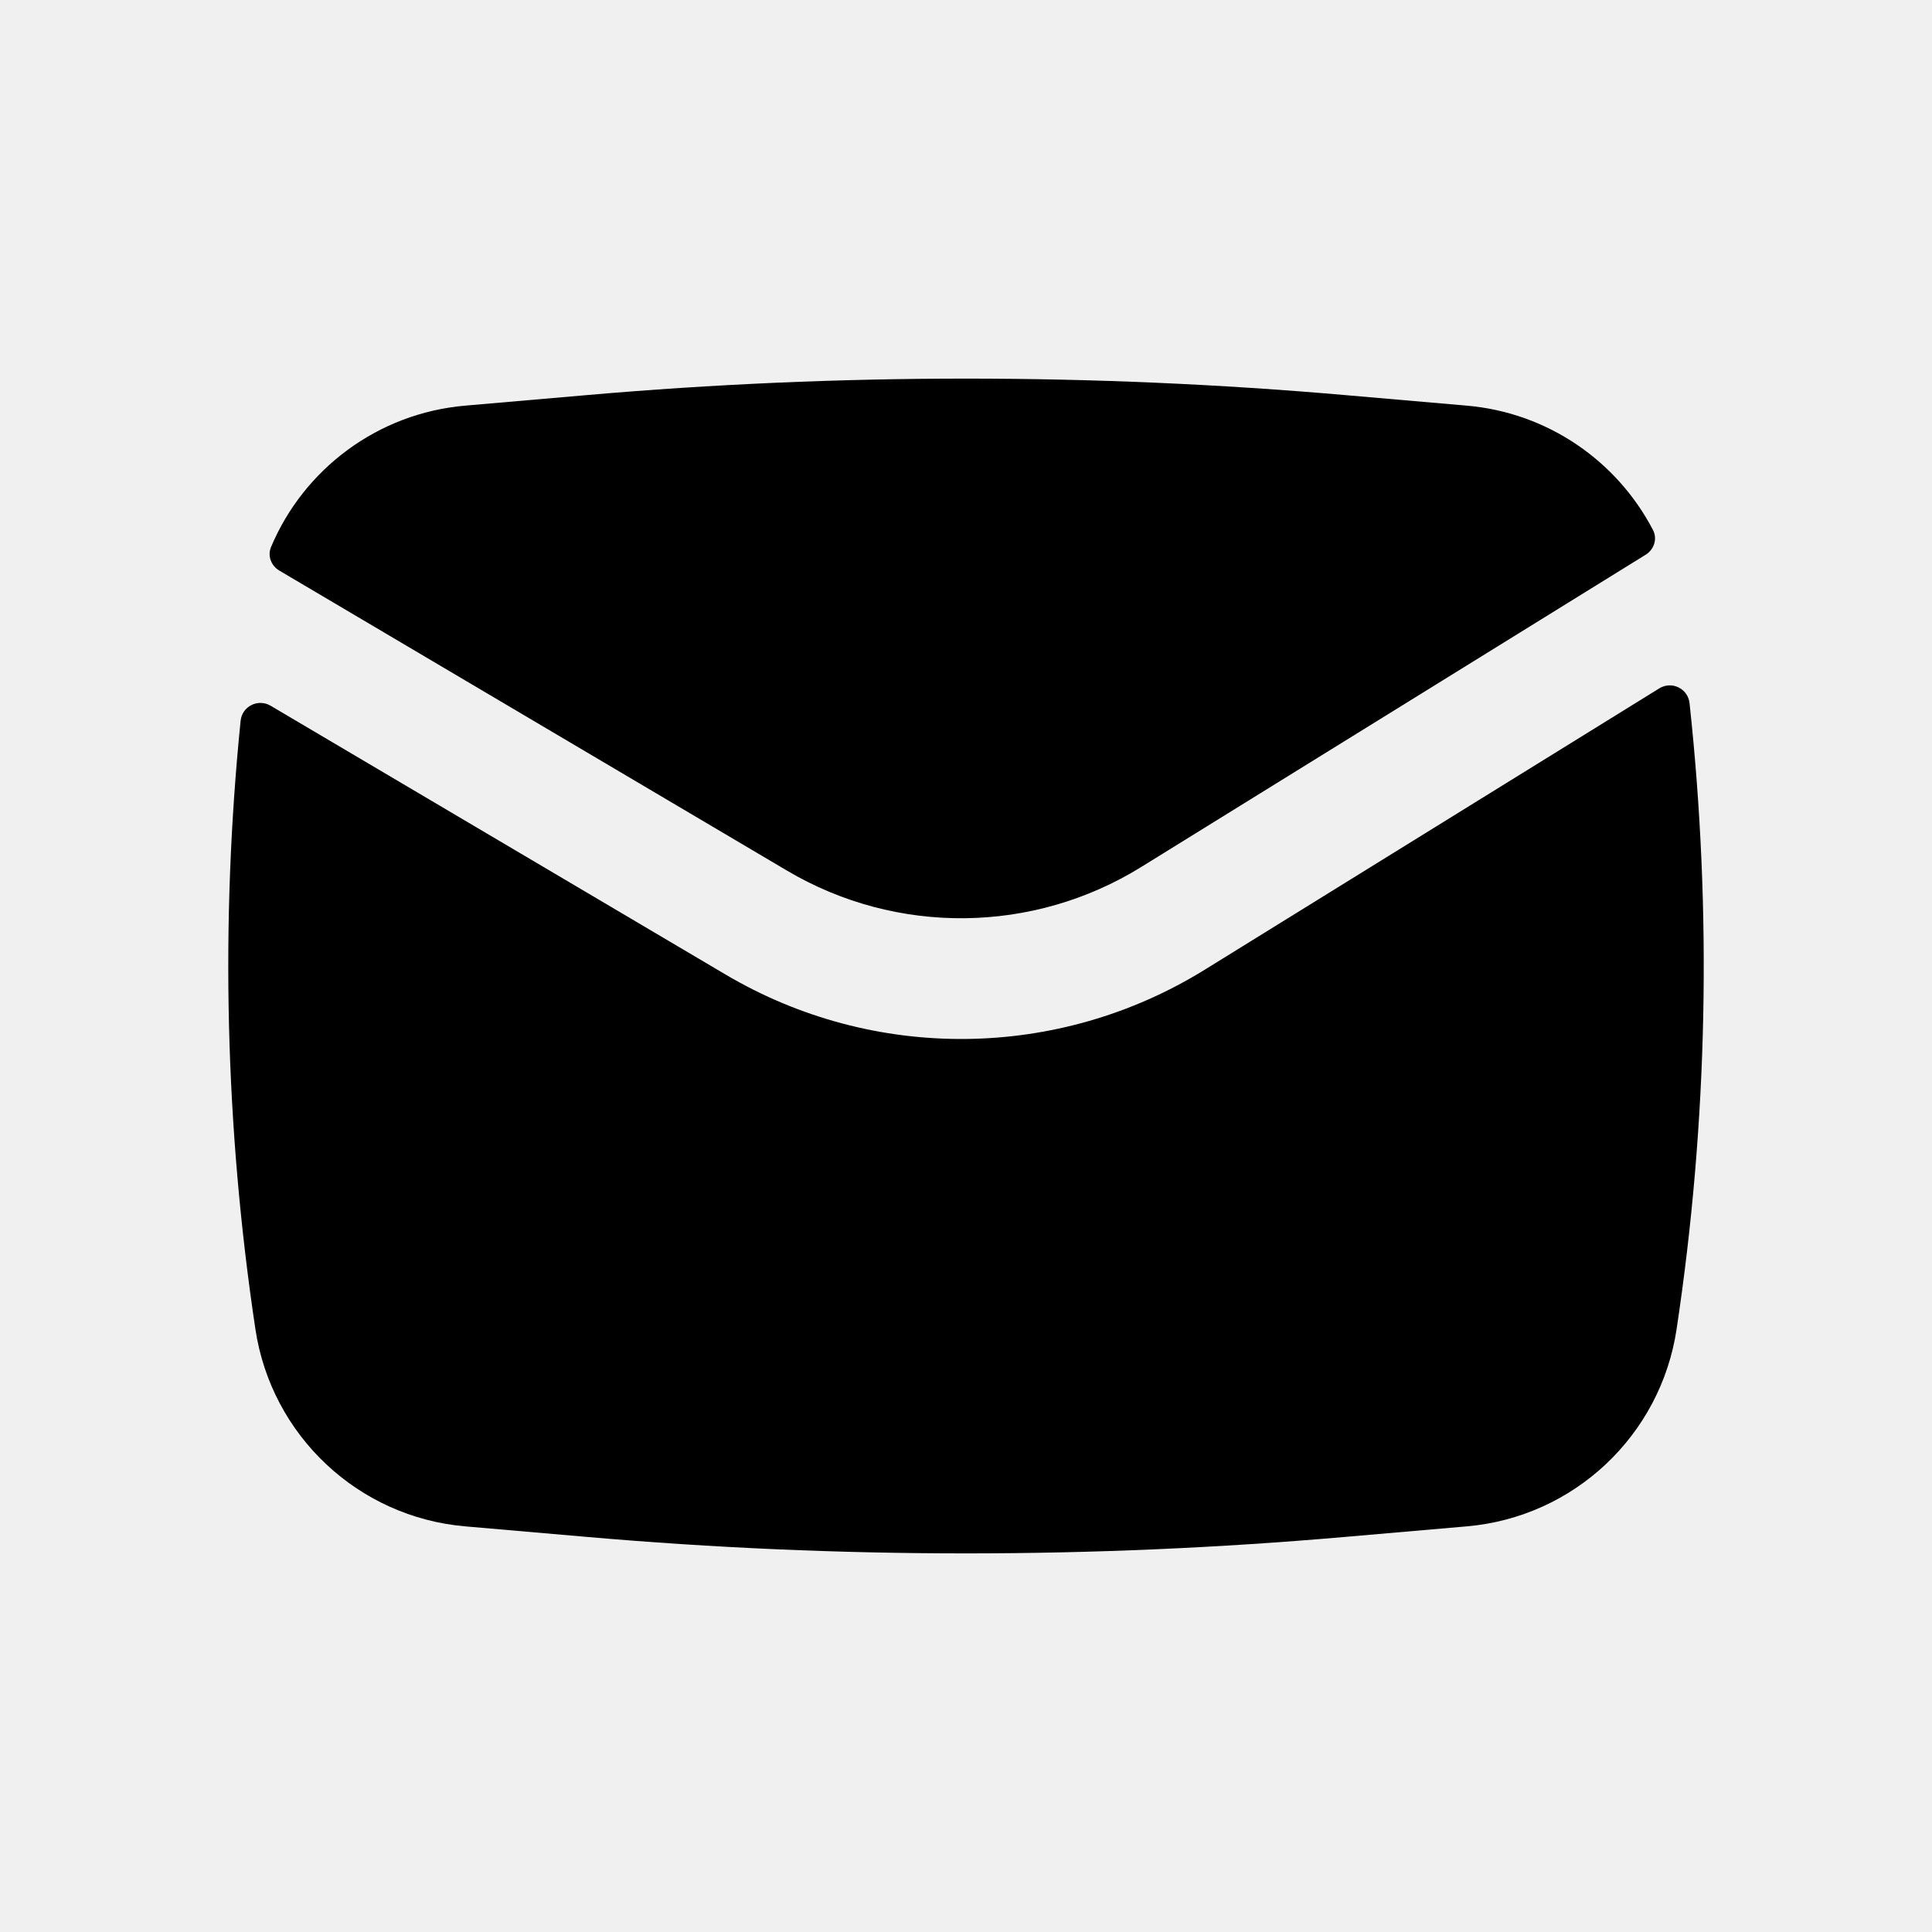
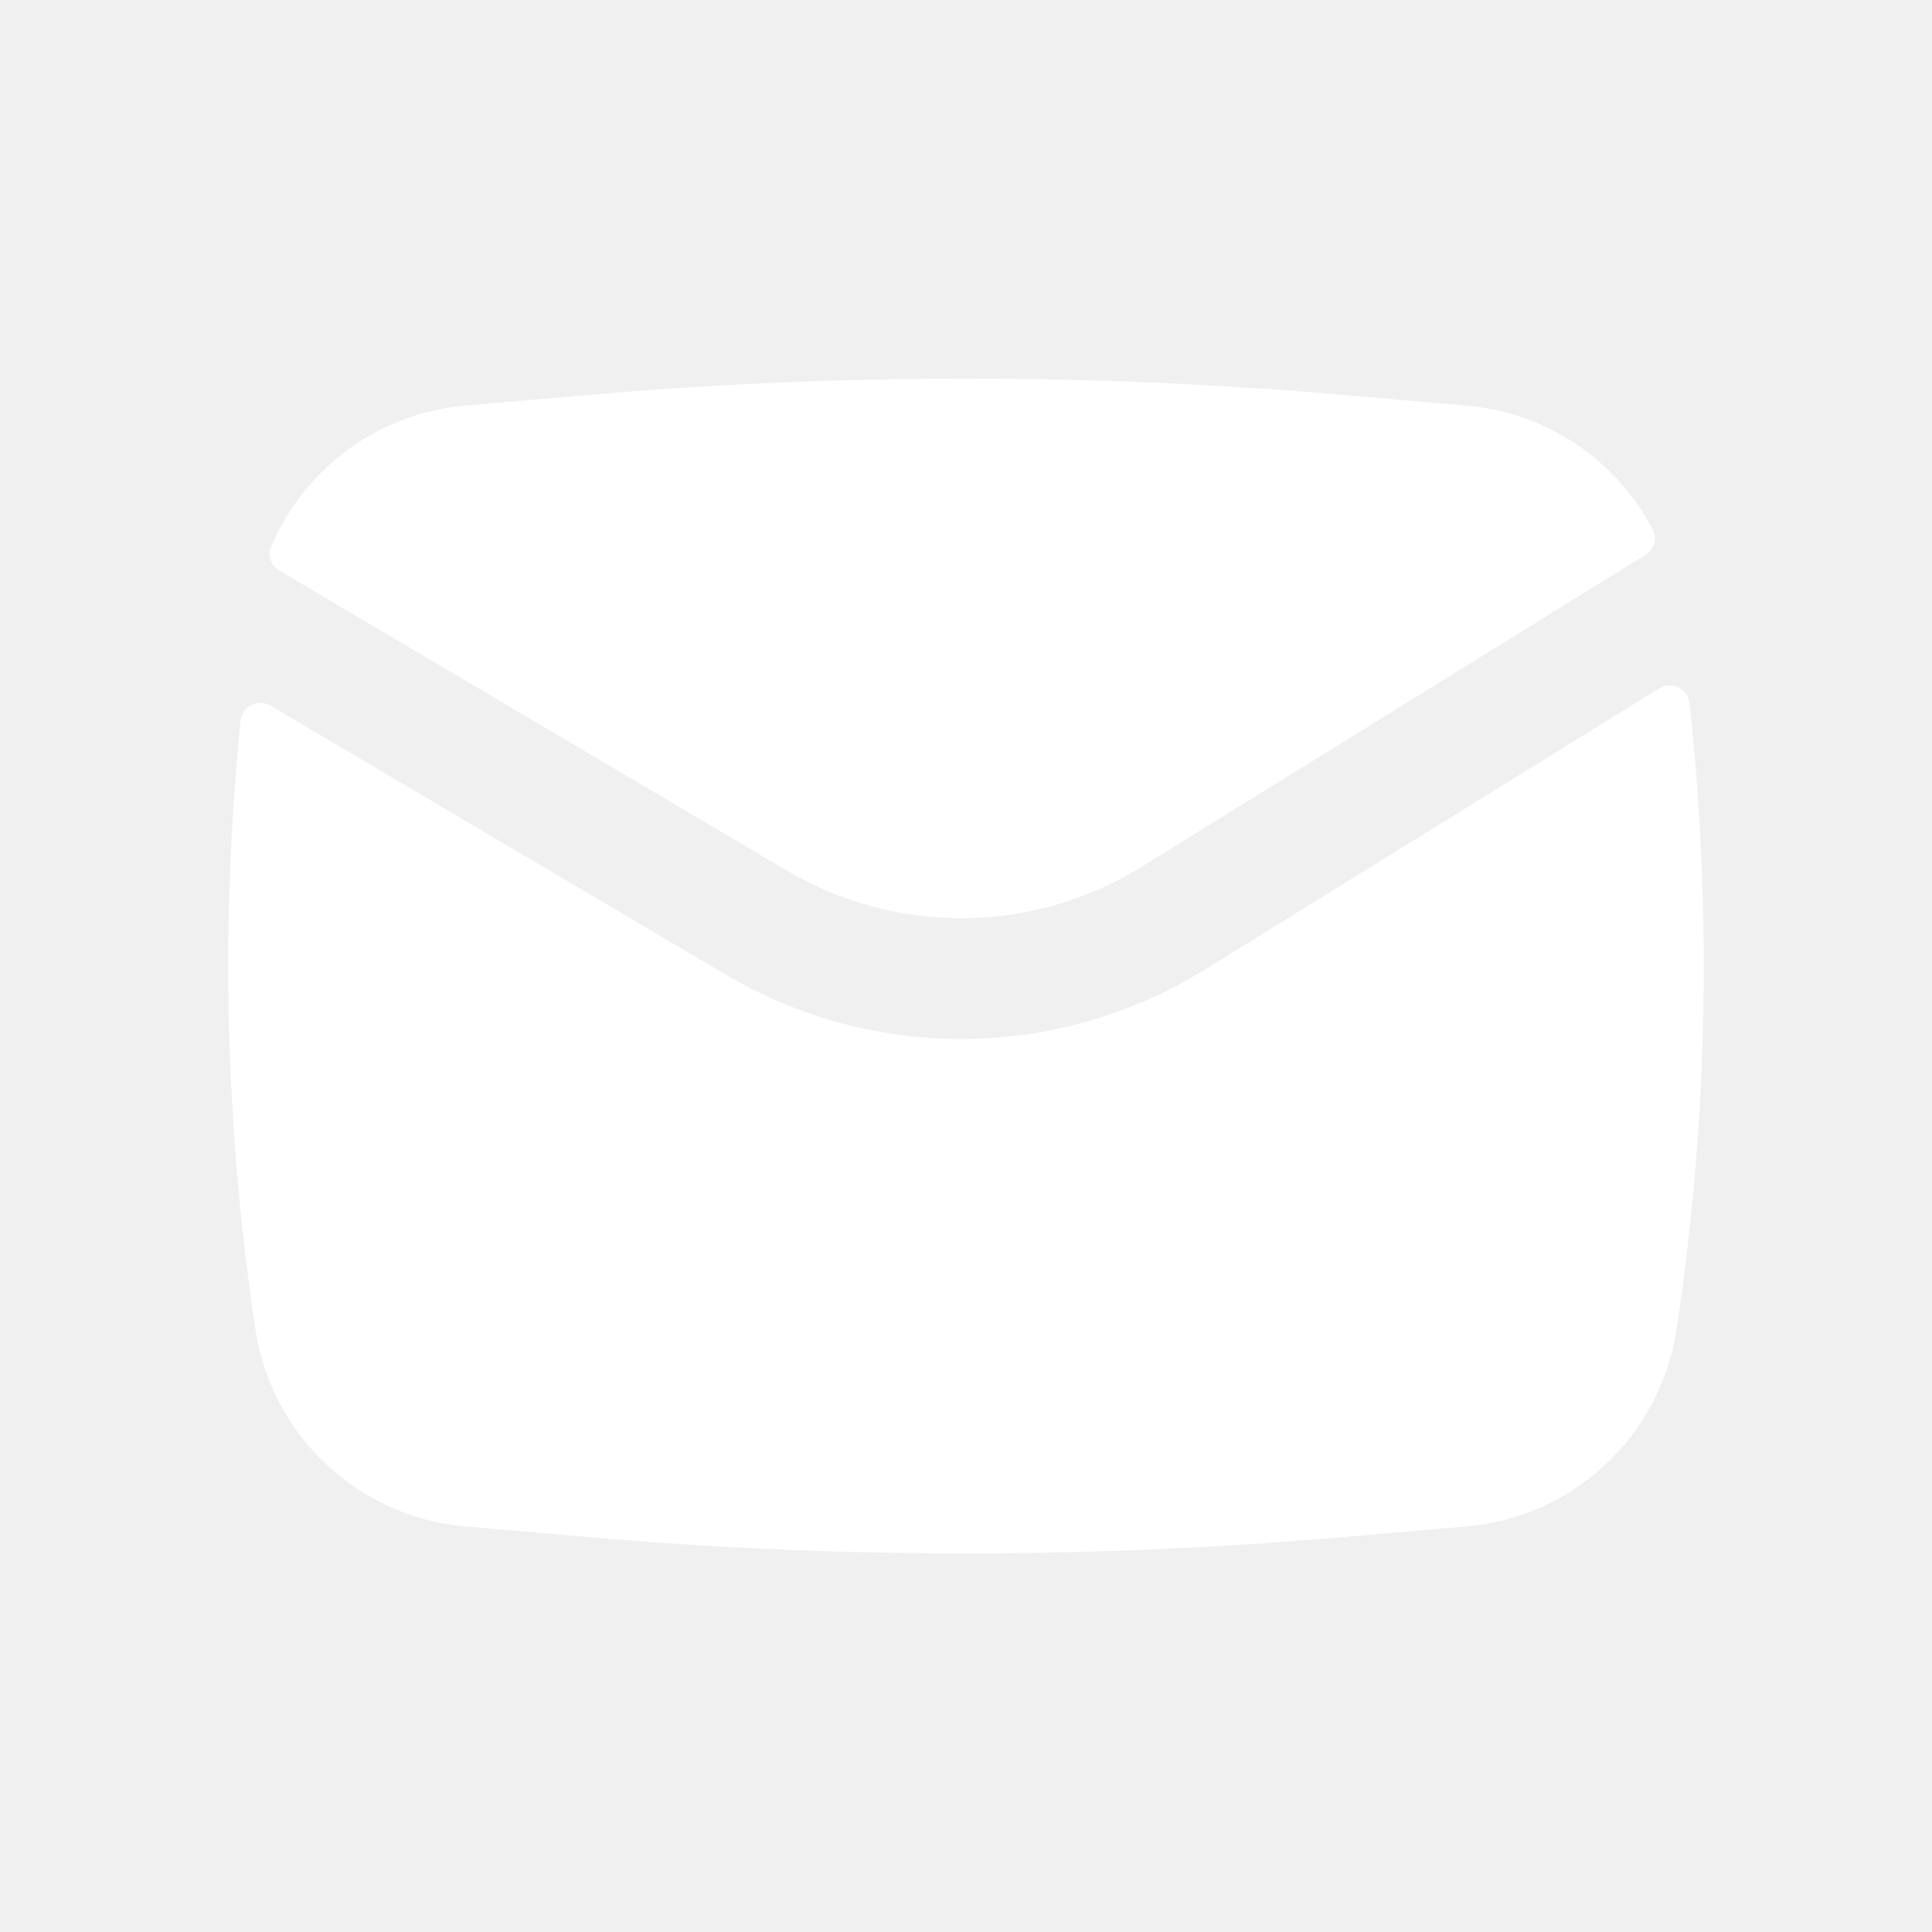
<svg xmlns="http://www.w3.org/2000/svg" width="24" height="24" viewBox="0 0 24 24" fill="none">
-   <path d="M7.289 4.908C10.424 4.635 13.576 4.635 16.711 4.908L18.221 5.039C19.226 5.126 20.087 5.726 20.534 6.584C20.591 6.693 20.548 6.826 20.443 6.891L14.177 10.77C12.833 11.602 11.138 11.62 9.778 10.816L3.47 7.088C3.368 7.028 3.321 6.904 3.367 6.795C3.775 5.825 4.693 5.133 5.779 5.039L7.289 4.908Z" fill="black" />
-   <path d="M3.362 8.767C3.206 8.675 3.007 8.774 2.989 8.954C2.735 11.47 2.797 14.009 3.173 16.513C3.372 17.833 4.449 18.846 5.779 18.961L7.289 19.092C10.424 19.365 13.576 19.365 16.711 19.092L18.221 18.961C19.551 18.846 20.628 17.833 20.827 16.513C21.215 13.936 21.268 11.322 20.988 8.734C20.968 8.553 20.766 8.455 20.611 8.552L14.966 12.046C13.148 13.171 10.856 13.195 9.015 12.107L3.362 8.767Z" fill="black" />
+   <path d="M7.289 4.908C10.424 4.635 13.576 4.635 16.711 4.908L18.221 5.039C19.226 5.126 20.087 5.726 20.534 6.584C20.591 6.693 20.548 6.826 20.443 6.891L14.177 10.77C12.833 11.602 11.138 11.62 9.778 10.816L3.47 7.088C3.368 7.028 3.321 6.904 3.367 6.795C3.775 5.825 4.693 5.133 5.779 5.039L7.289 4.908Z" fill="white" />
+   <path d="M3.362 8.767C3.206 8.675 3.007 8.774 2.989 8.954C2.735 11.47 2.797 14.009 3.173 16.513C3.372 17.833 4.449 18.846 5.779 18.961L7.289 19.092C10.424 19.365 13.576 19.365 16.711 19.092L18.221 18.961C19.551 18.846 20.628 17.833 20.827 16.513C21.215 13.936 21.268 11.322 20.988 8.734C20.968 8.553 20.766 8.455 20.611 8.552L14.966 12.046C13.148 13.171 10.856 13.195 9.015 12.107L3.362 8.767Z" fill="white" />
</svg>
